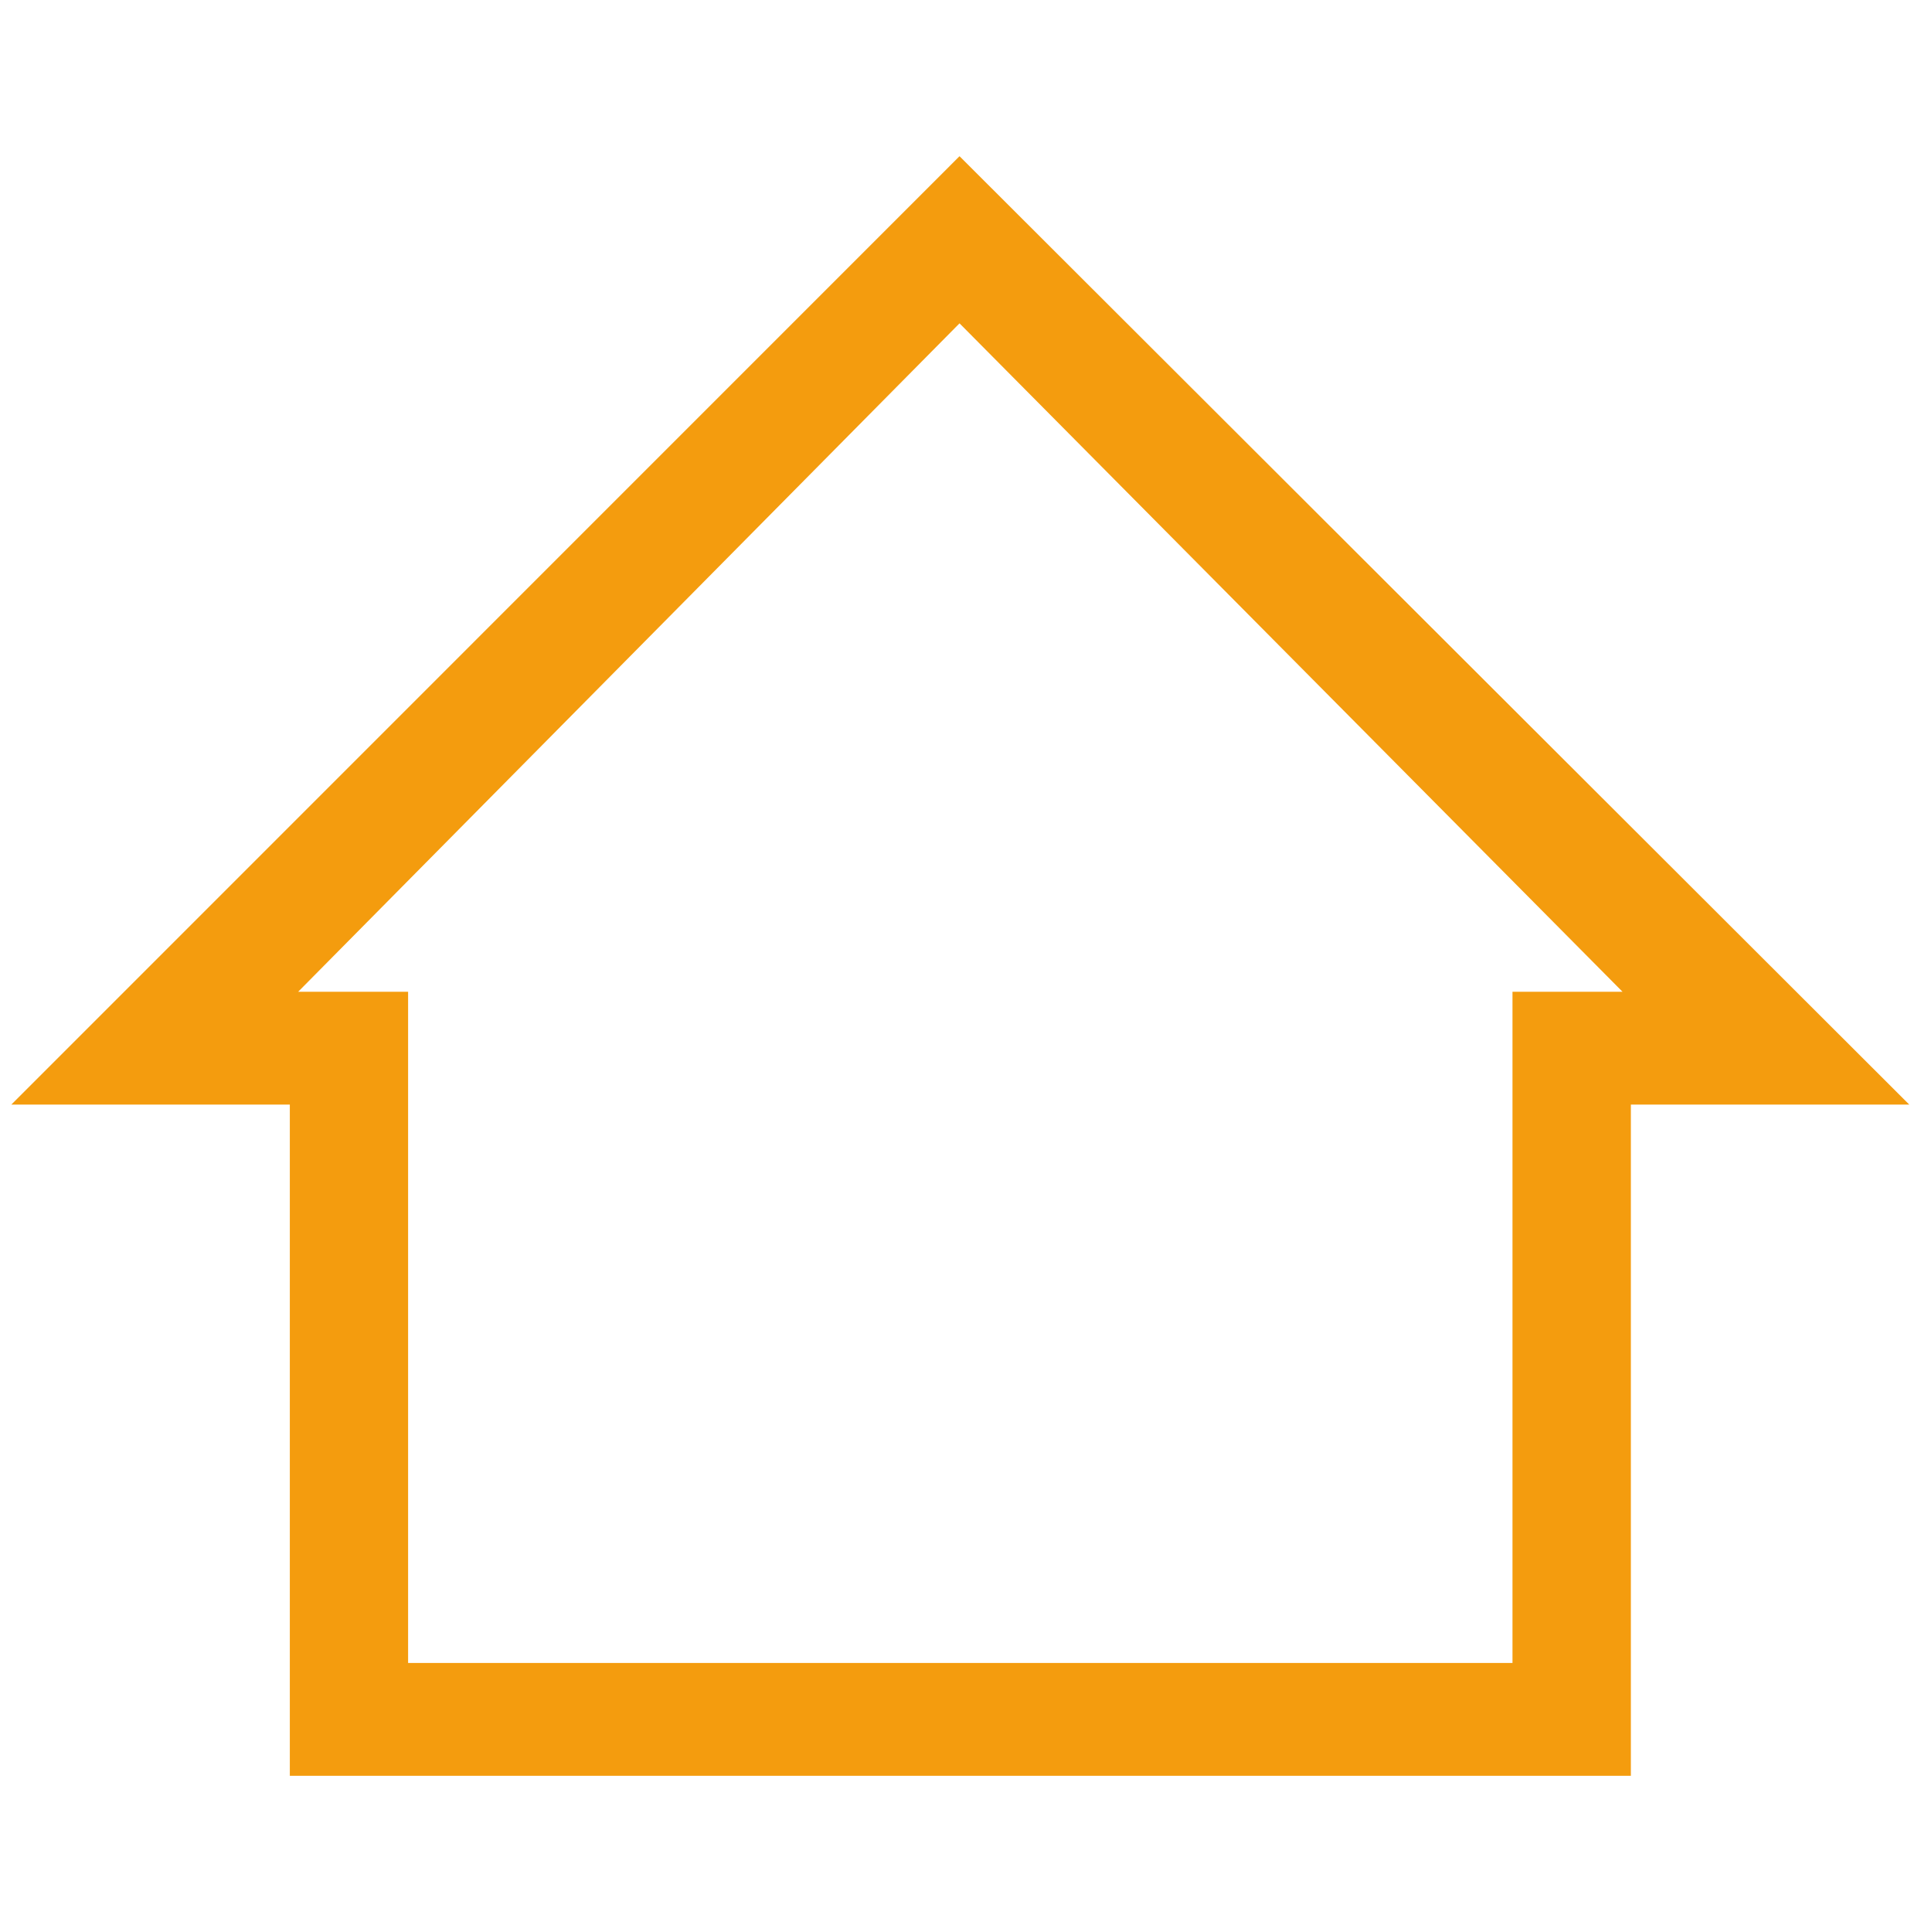
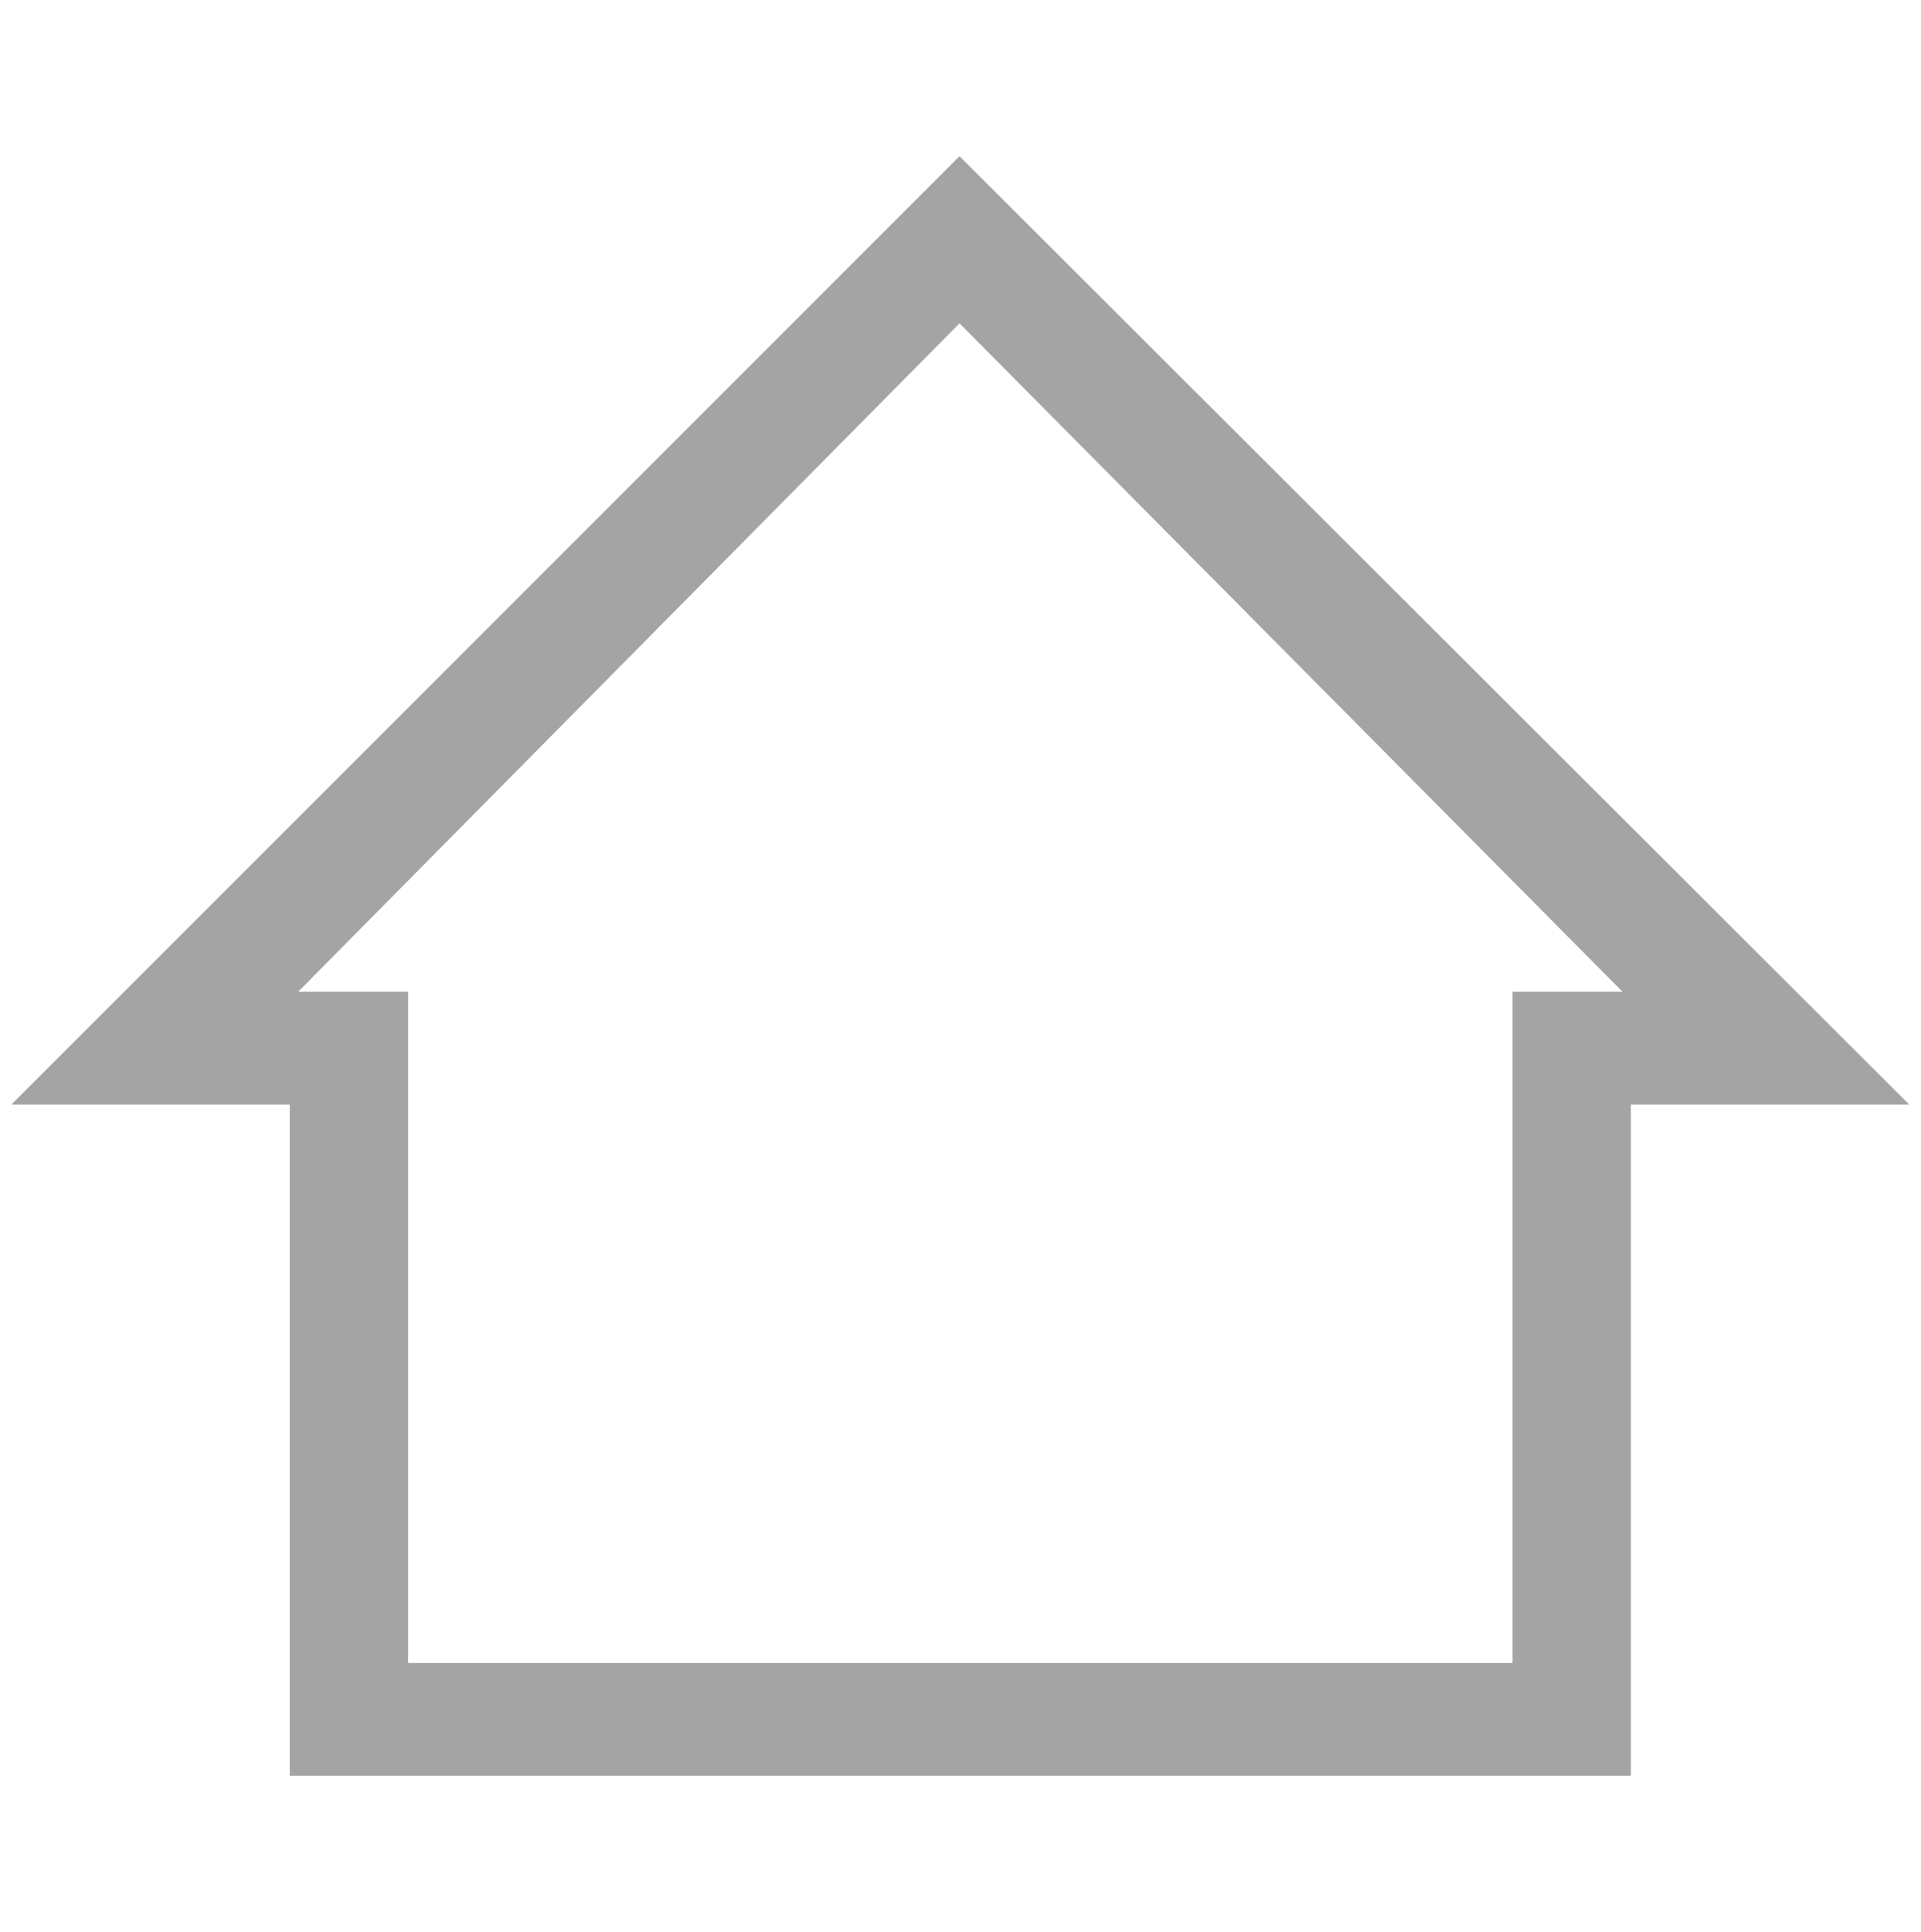
<svg xmlns="http://www.w3.org/2000/svg" version="1.1" id="Layer_1" x="0px" y="0px" width="18.641px" height="18.75px" viewBox="0 0 18.641 18.75" enable-background="new 0 0 18.641 18.75" xml:space="preserve">
-   <path fill="#f49c0e" d="M9.313,1.516L0.11,10.72h2.703v6.514h13.016V10.72h2.702L9.313,1.516z M9.313,3.138l6.435,6.487h-1.068  v6.514H3.961V9.625H2.894L9.313,3.138z" />
+   <path fill="#A4A4A4" d="M9.313,1.516L0.11,10.72h2.703v6.514h13.016V10.72h2.702L9.313,1.516z M9.313,3.138l6.435,6.487h-1.068  v6.514H3.961V9.625H2.894L9.313,3.138z" />
</svg>
